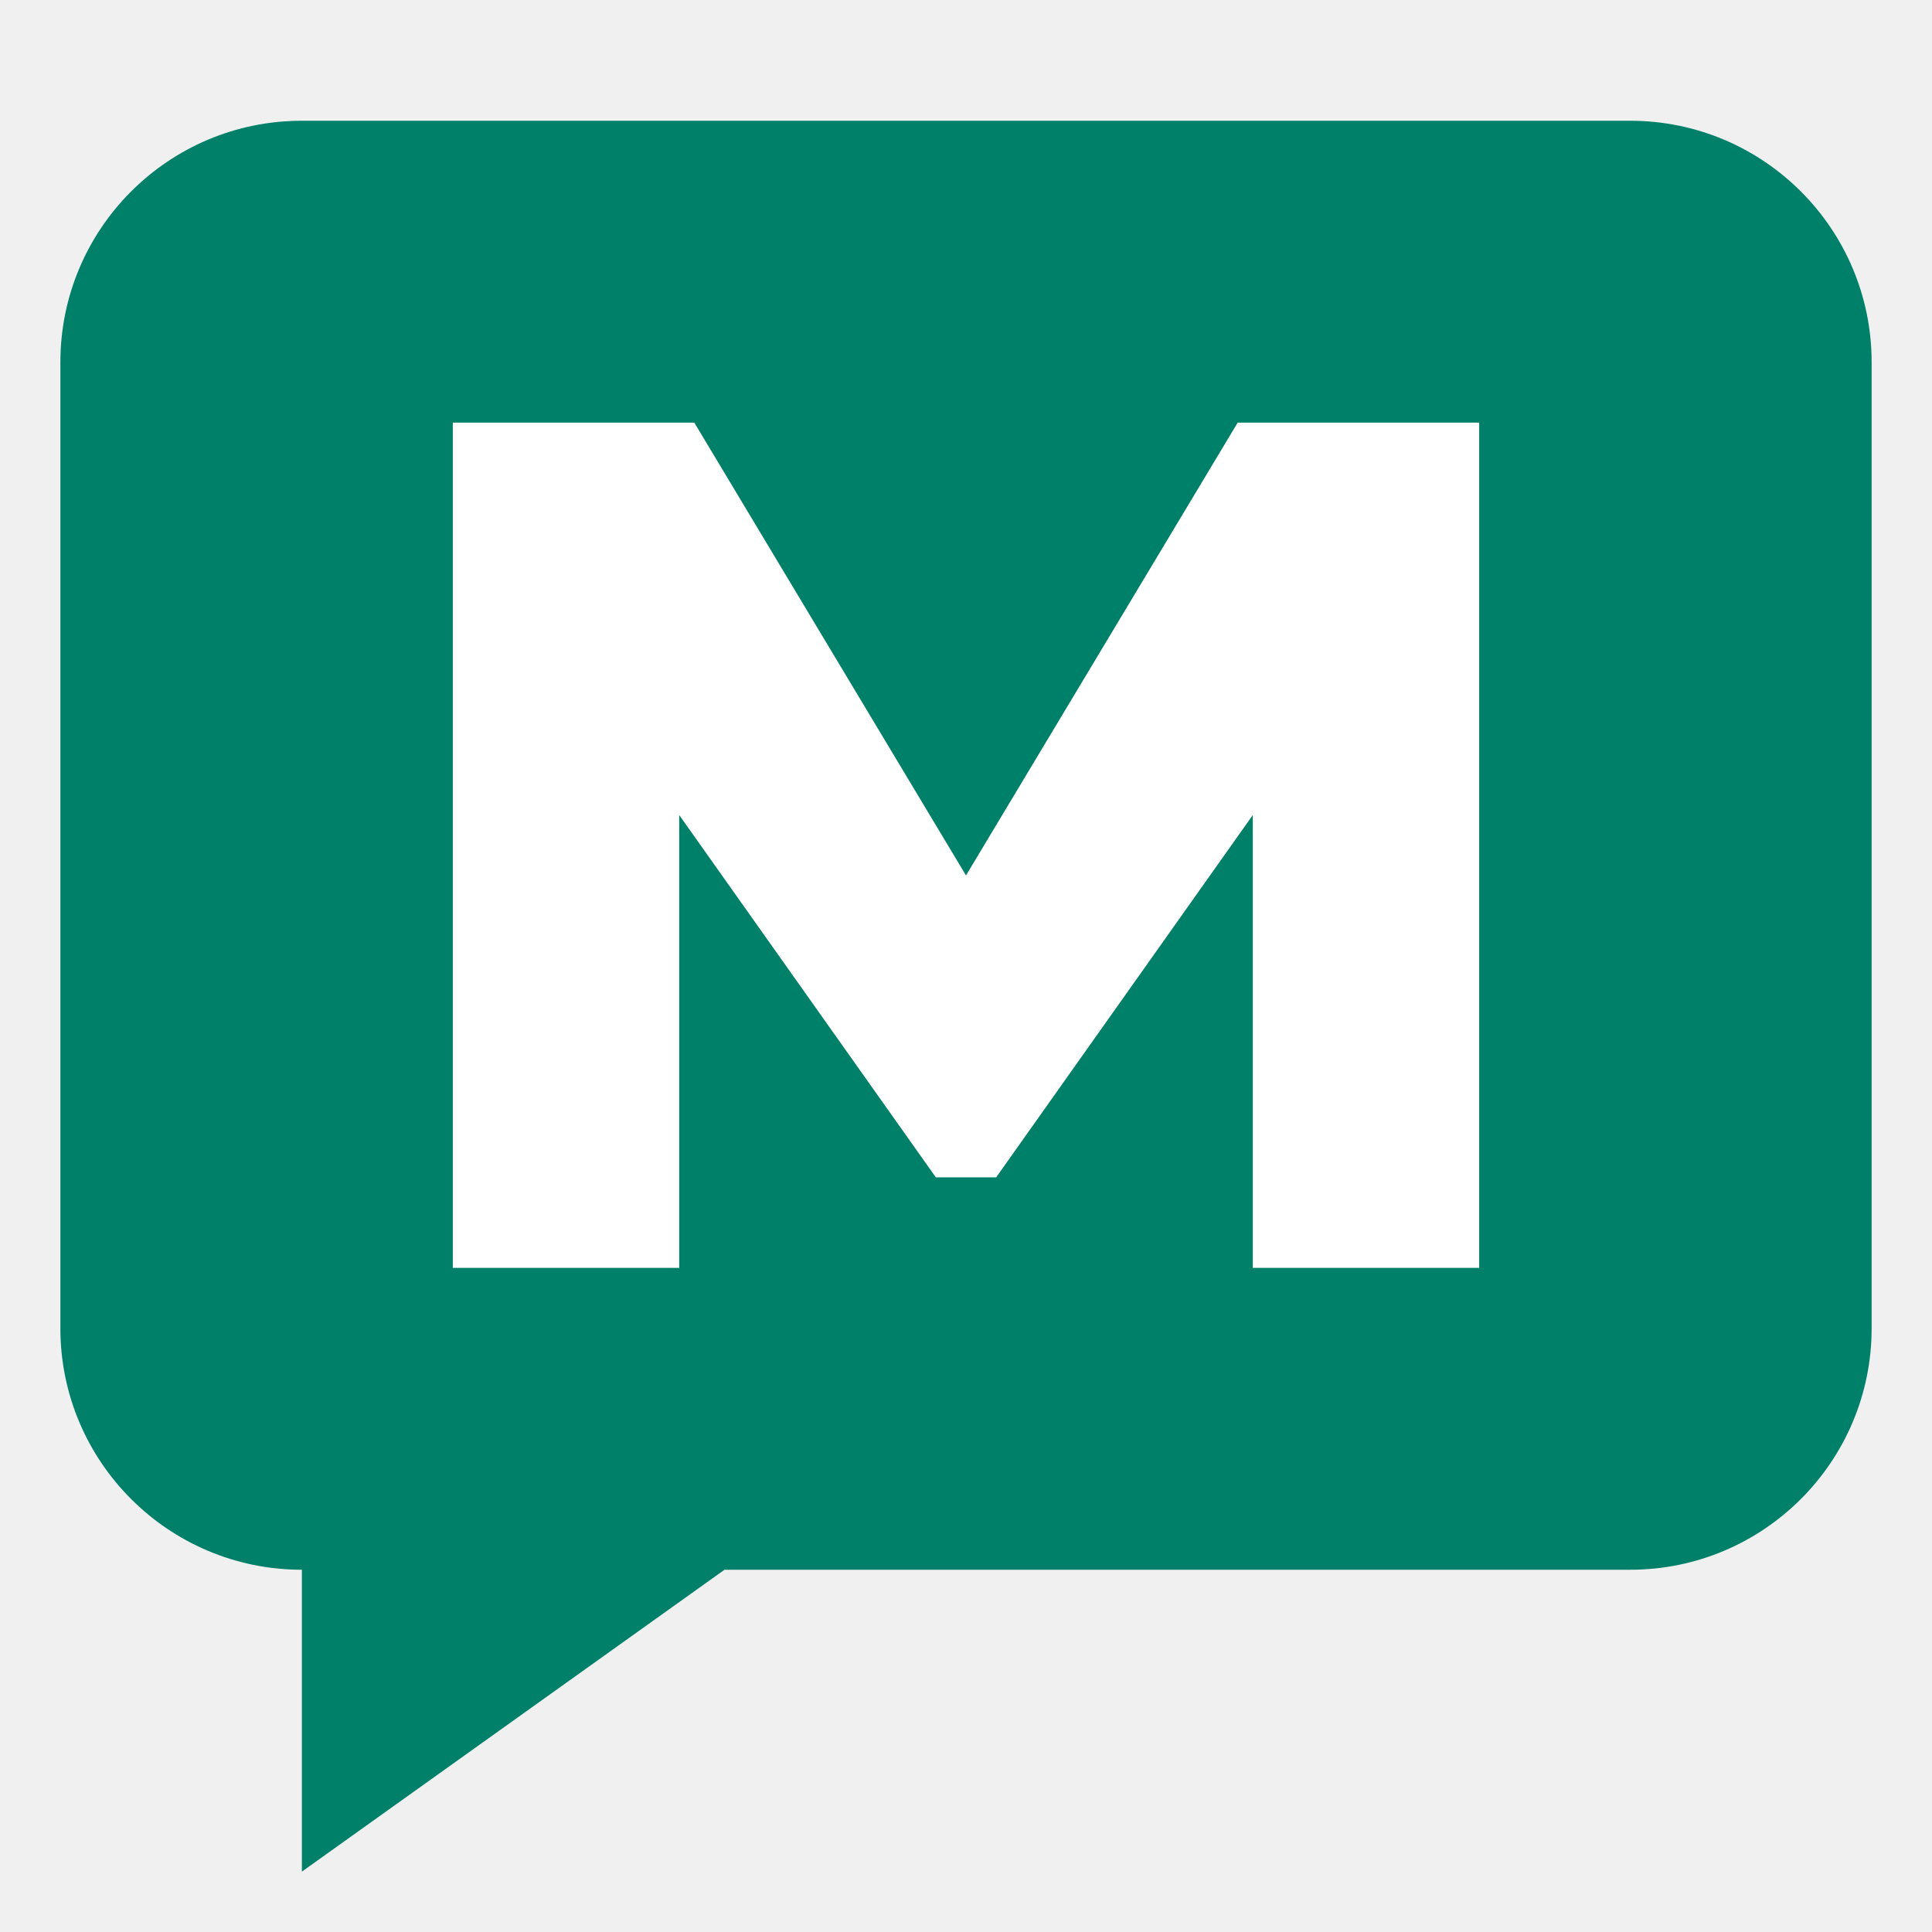
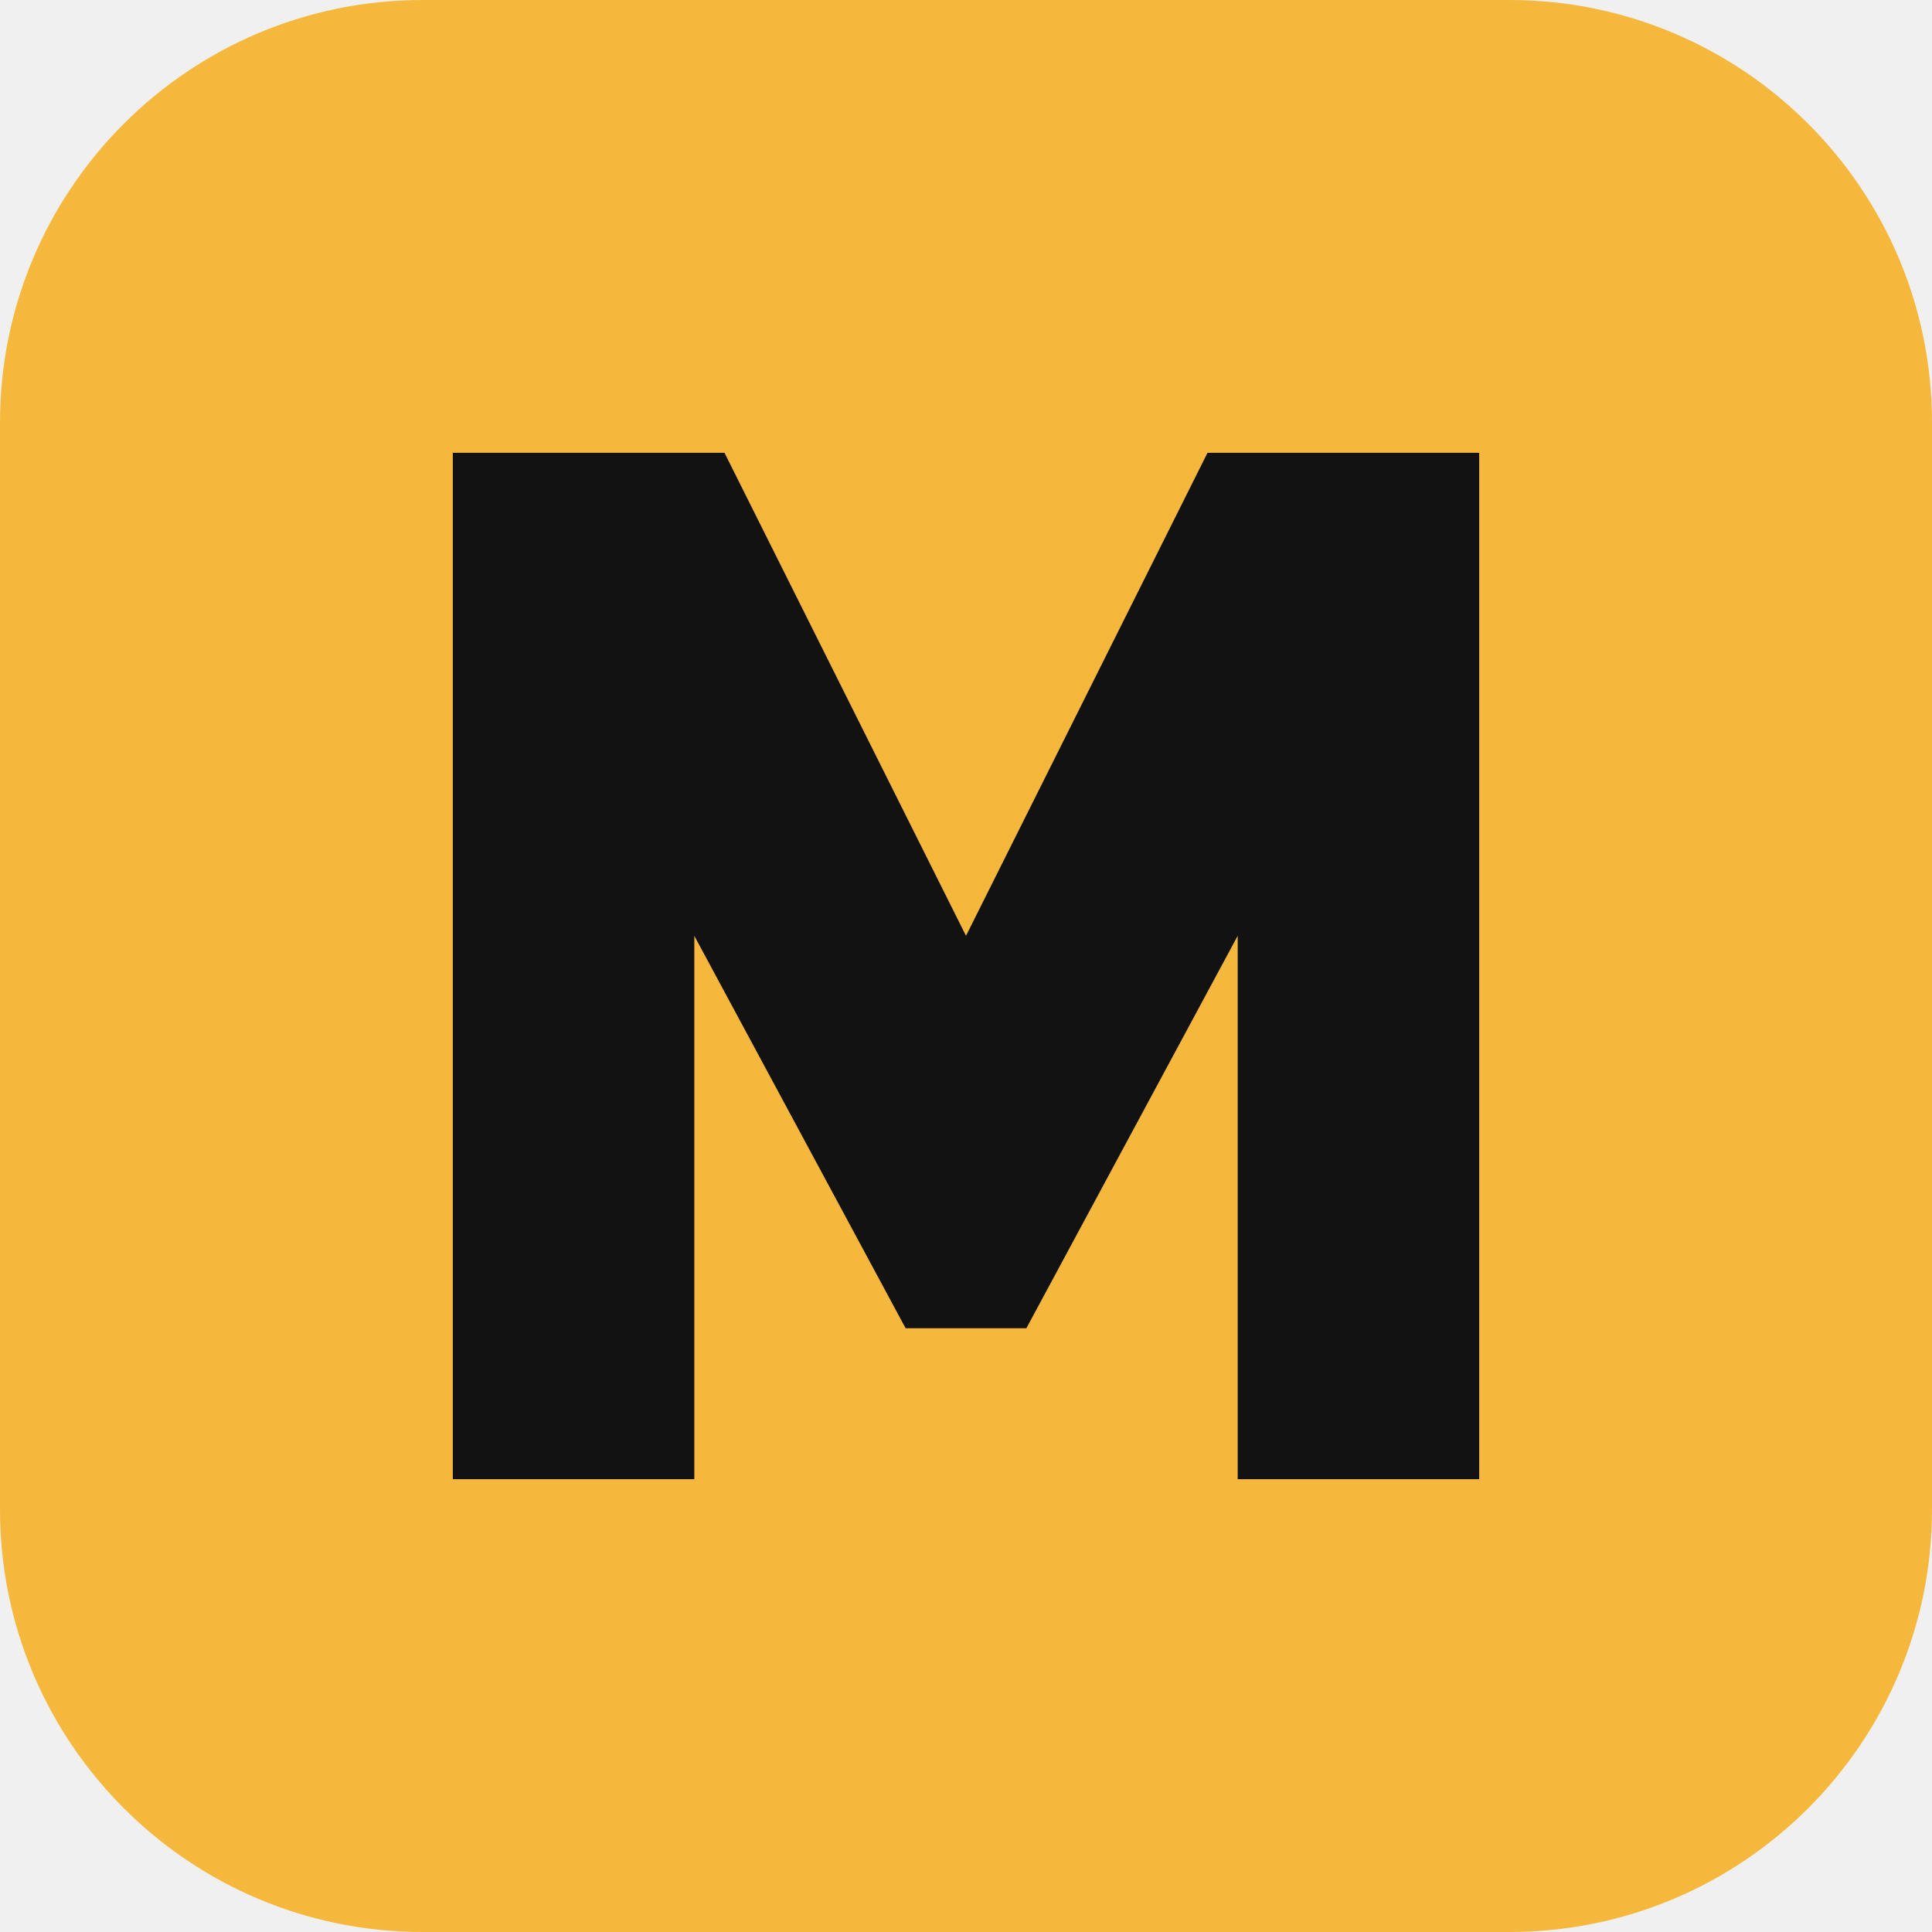
<svg xmlns="http://www.w3.org/2000/svg" viewBox="0 0 64 64">
-   <path d="M10 4h44a8 8 0 0 1 8 8v32a8 8 0 0 1-8 8H24L10 62V52a8 8 0 0 1-8-8V12a8 8 0 0 1 8-8Z" fill="#008069" />
-   <path d="M15 42V14h8l9 15 9-15h8v28h-7.5V27L33 39h-2l-8.5-12v15Z" fill="#fff" />
+   <rect width="64" height="64" rx="14" fill="#F5B83D" />
+   <path d="M15 49V15h9l8 16 8-16h9v34h-8V31l-7 13h-4l-7-13v18Z" fill="#121212" />
</svg>
